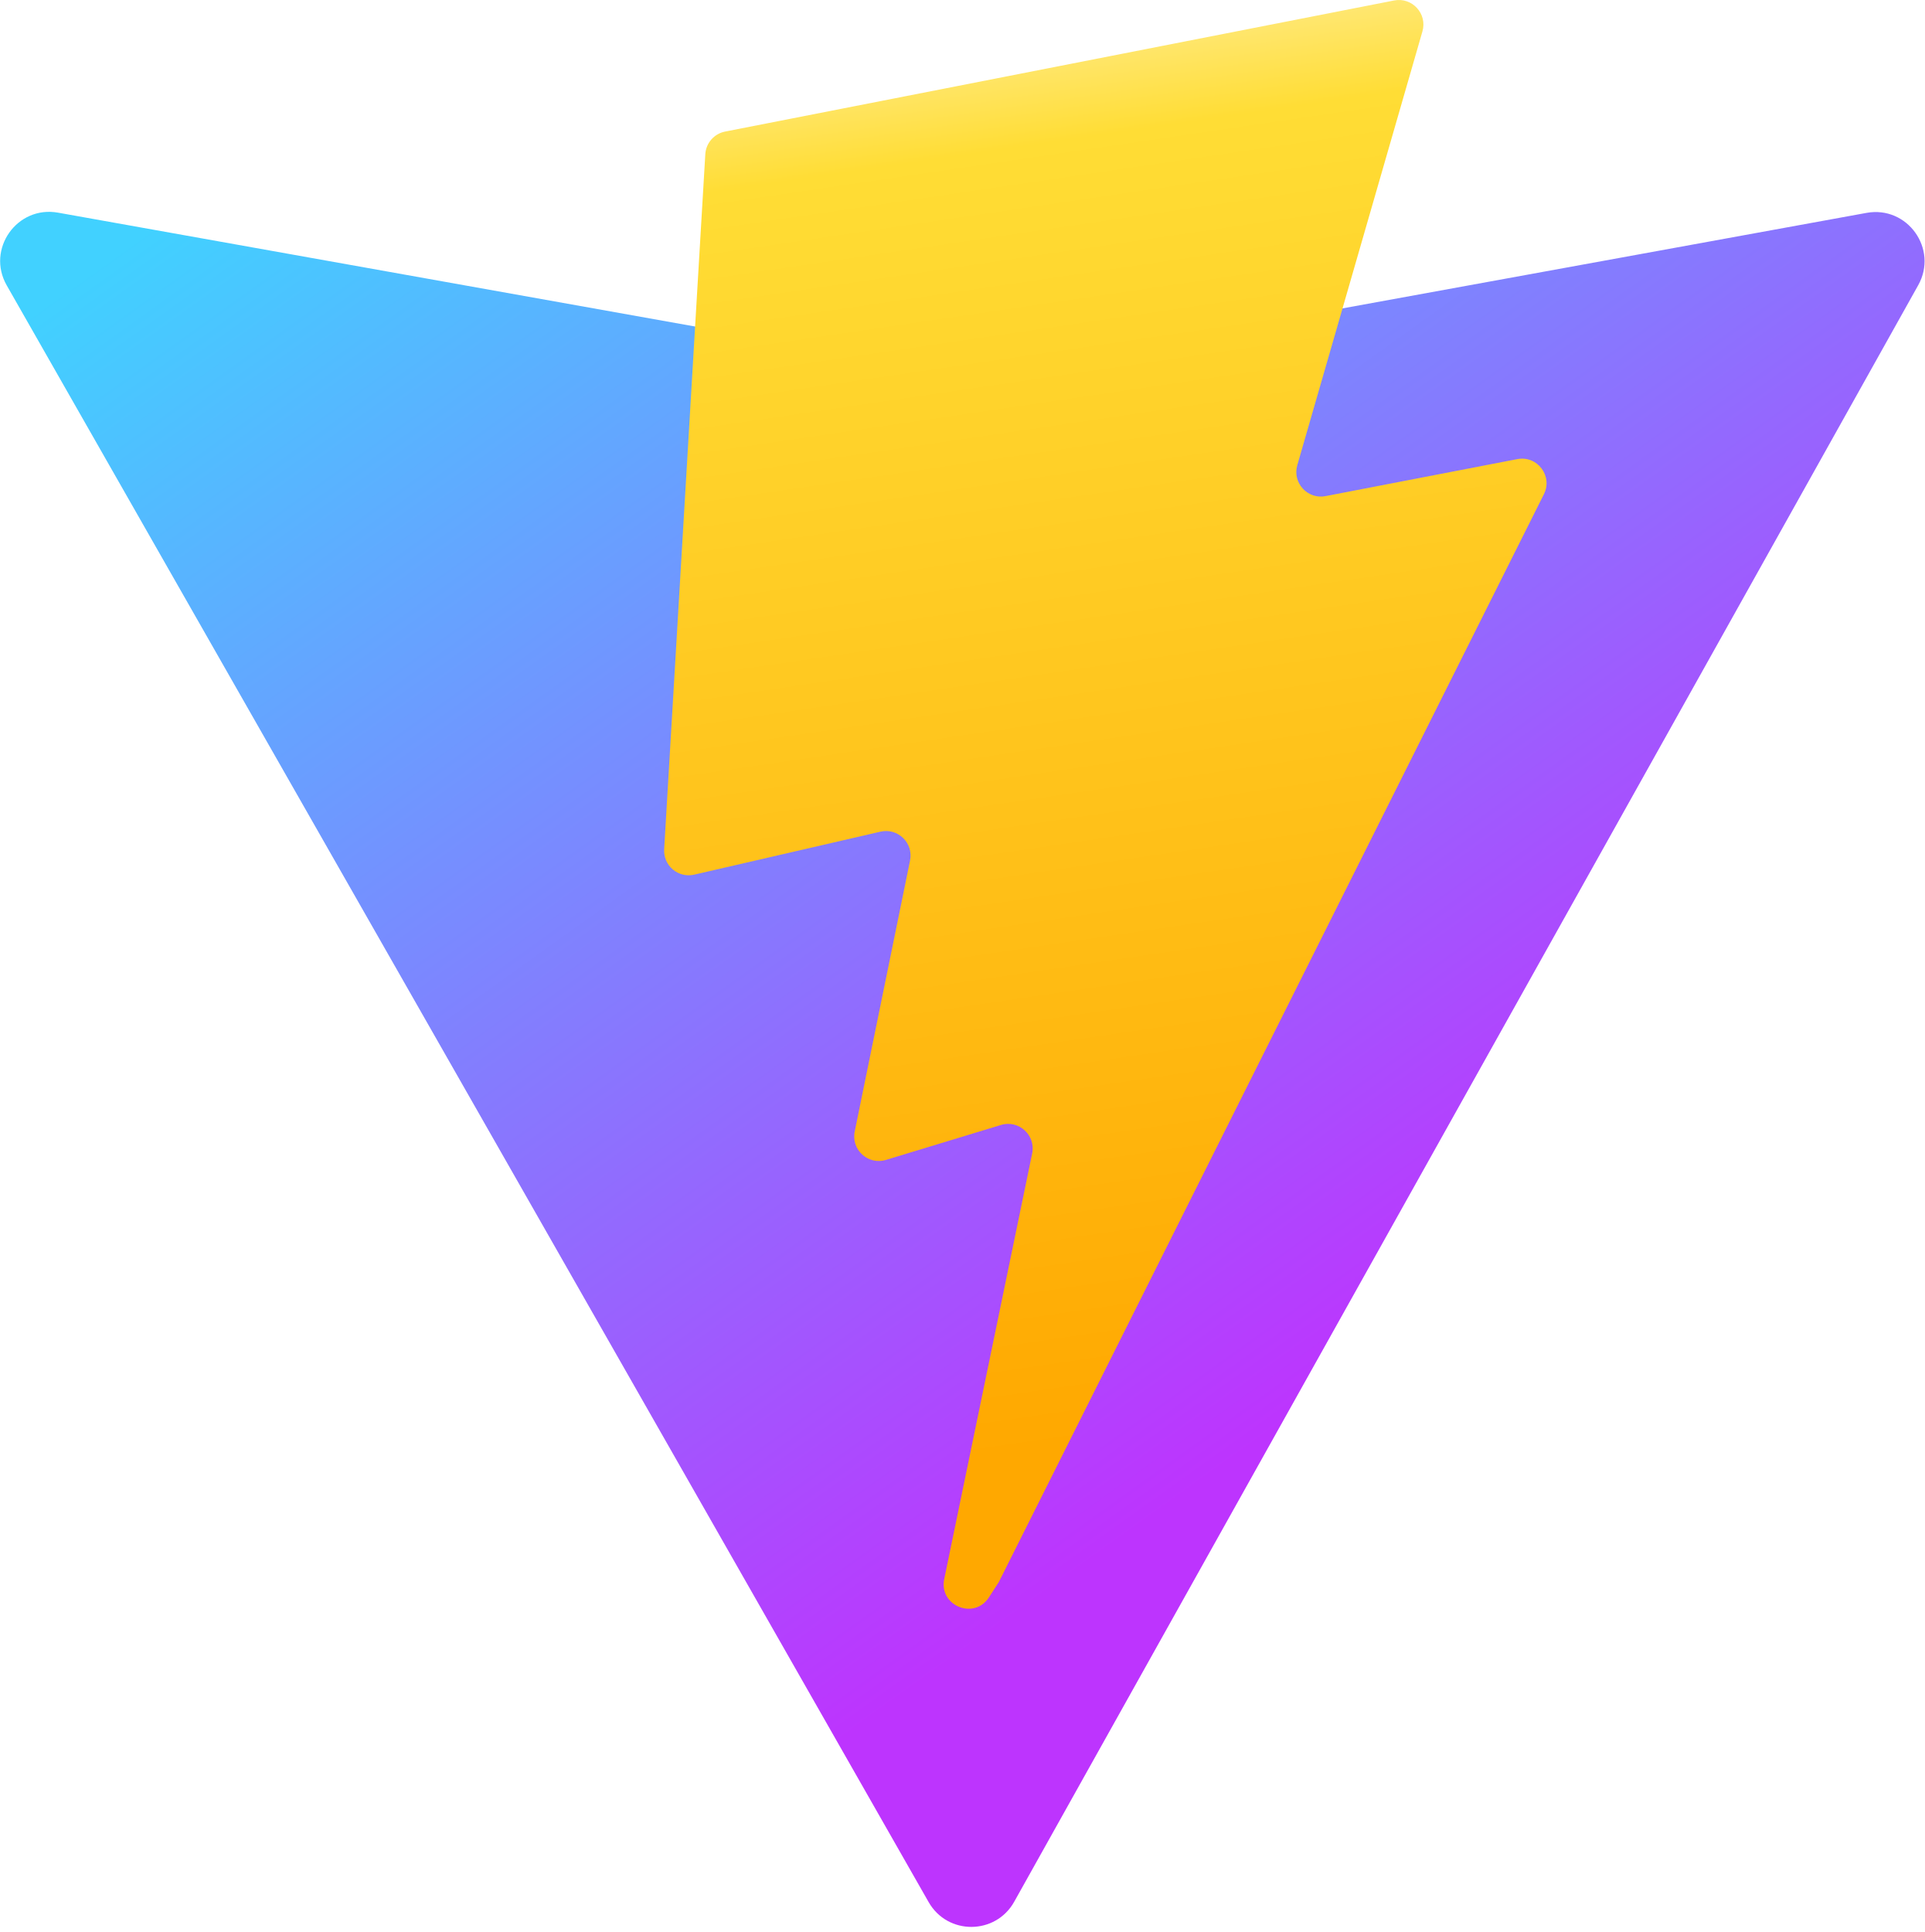
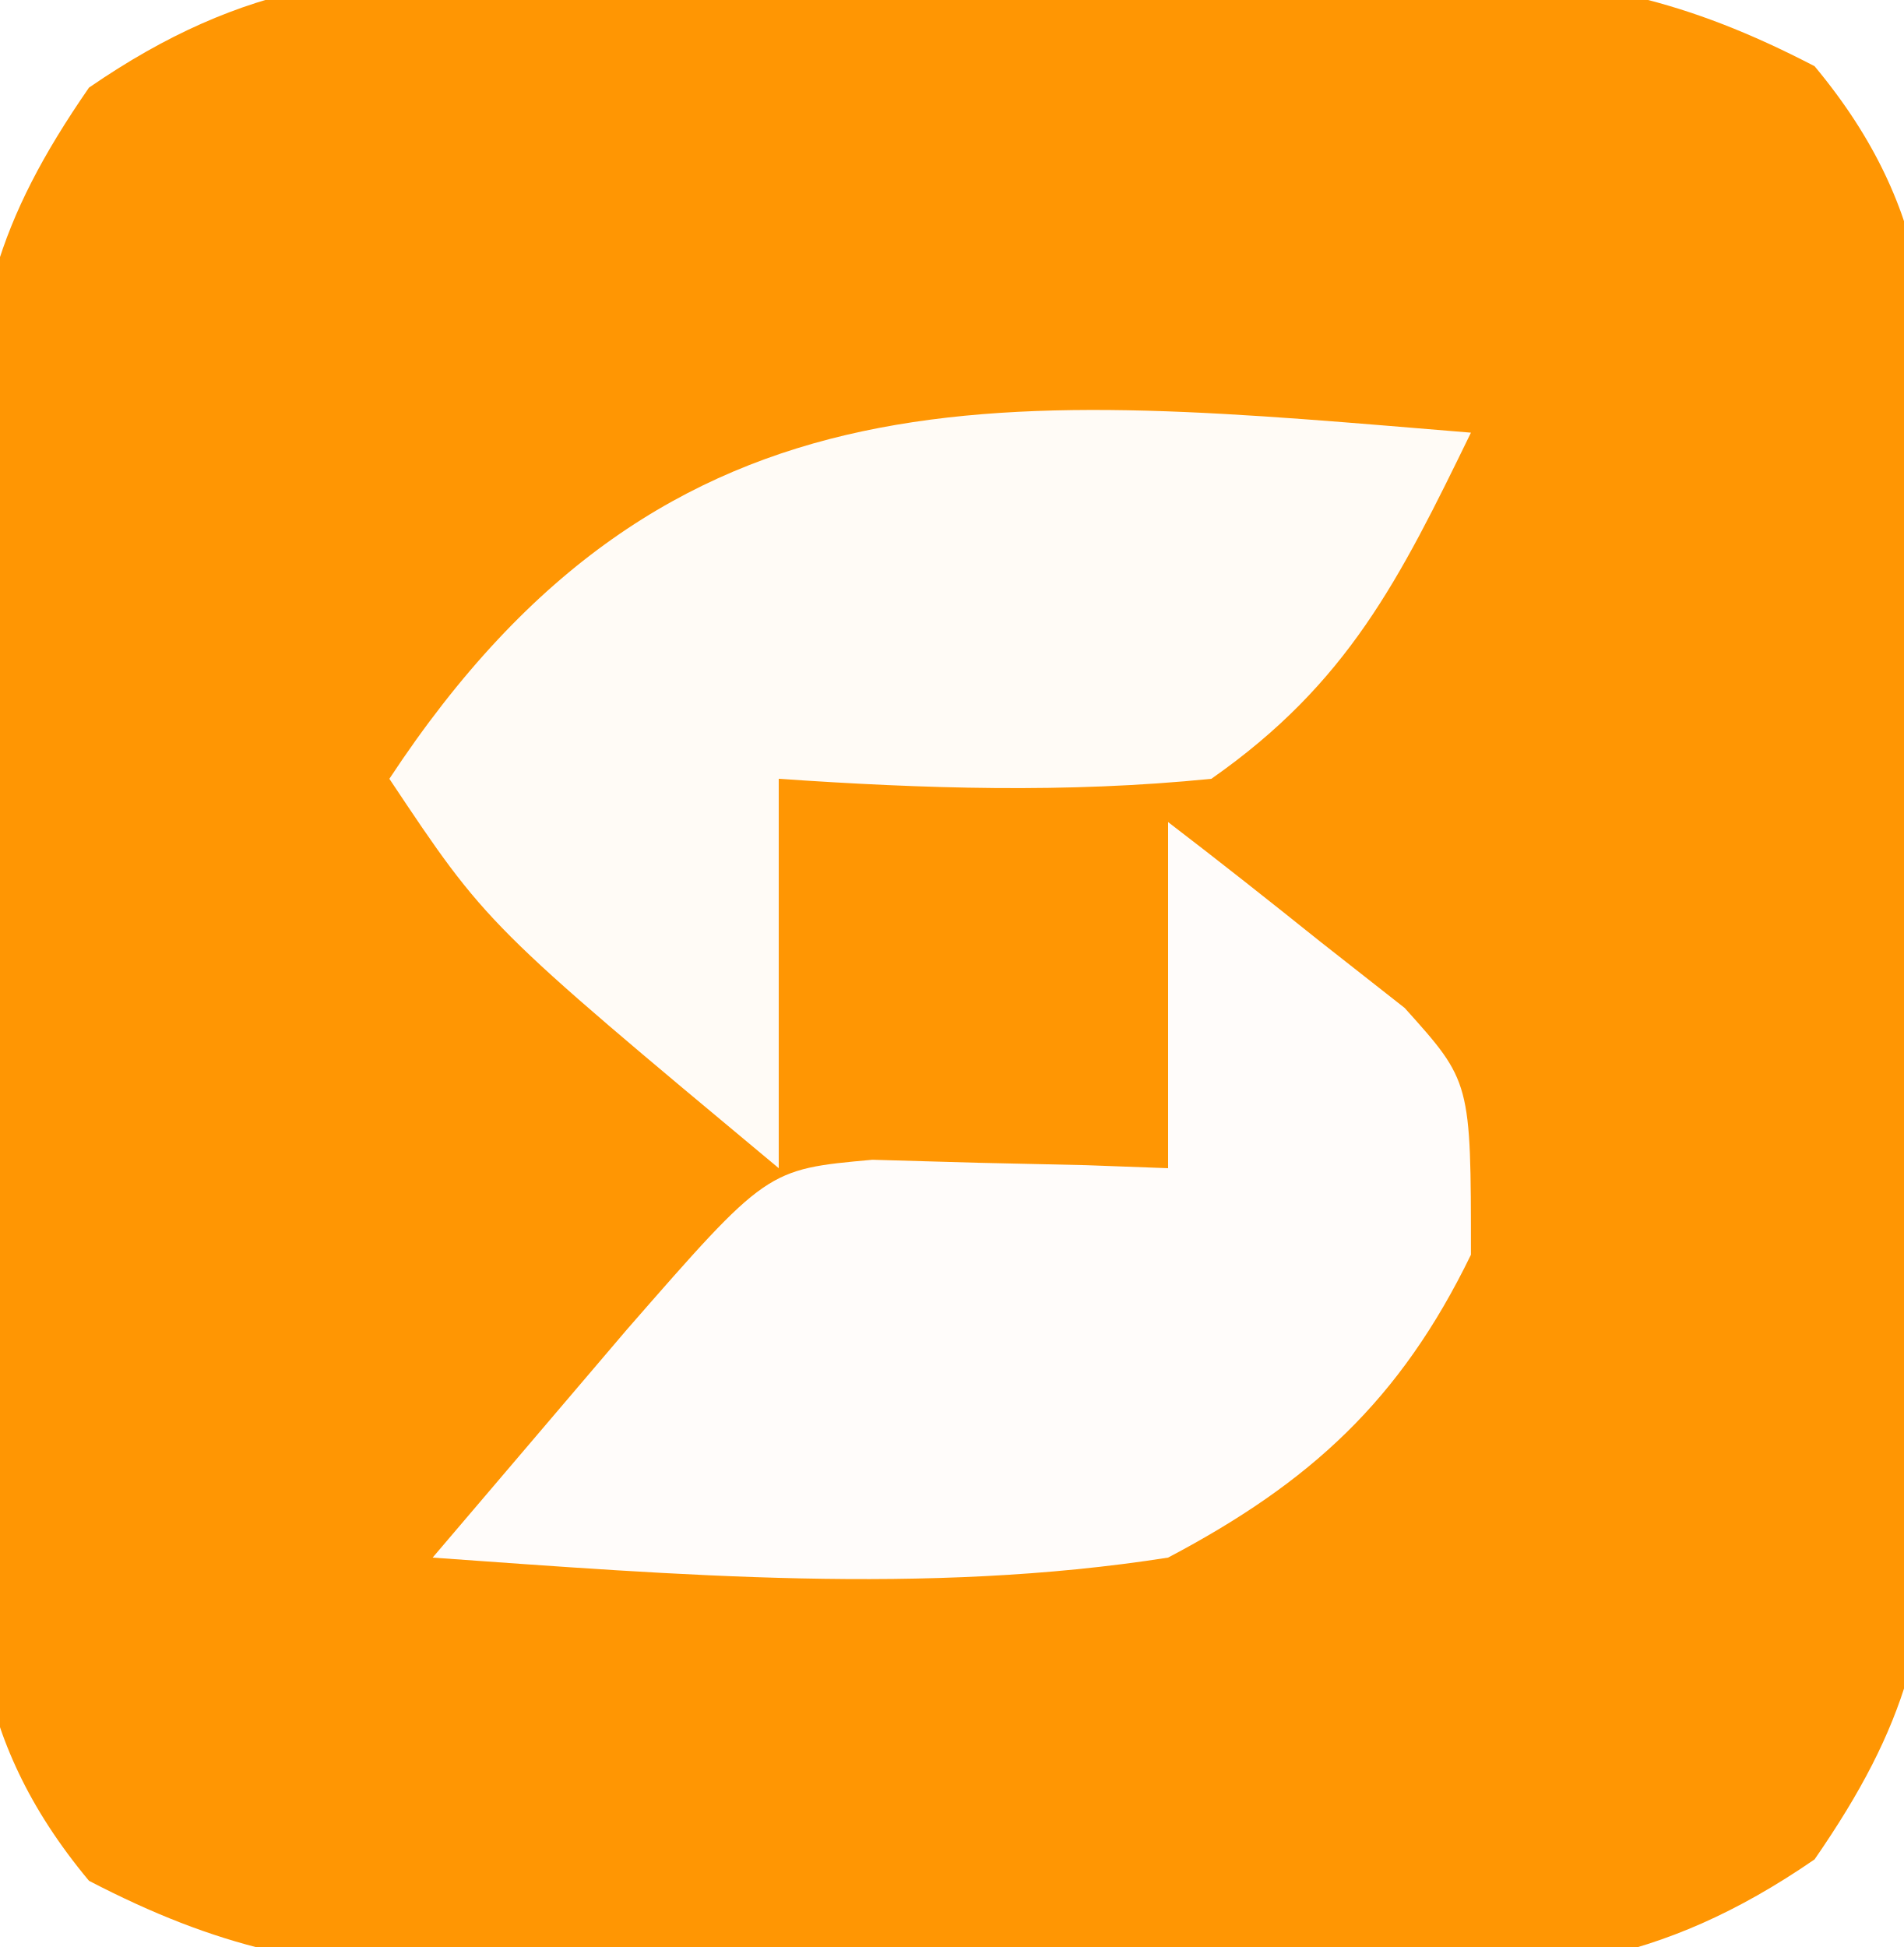
- <svg xmlns="http://www.w3.org/2000/svg" aria-hidden="true" role="img" class="iconify iconify--logos" width="31.88" height="32" preserveAspectRatio="xMidYMid meet" viewBox="0 0 256 257">
-   <defs>
-     <linearGradient id="IconifyId1813088fe1fbc01fb466" x1="-.828%" x2="57.636%" y1="7.652%" y2="78.411%">
-       <stop offset="0%" stop-color="#41D1FF" />
-       <stop offset="100%" stop-color="#BD34FE" />
-     </linearGradient>
-     <linearGradient id="IconifyId1813088fe1fbc01fb467" x1="43.376%" x2="50.316%" y1="2.242%" y2="89.03%">
-       <stop offset="0%" stop-color="#FFEA83" />
-       <stop offset="8.333%" stop-color="#FFDD35" />
-       <stop offset="100%" stop-color="#FFA800" />
-     </linearGradient>
-   </defs>
-   <path fill="url(#IconifyId1813088fe1fbc01fb466)" d="M255.153 37.938L134.897 252.976c-2.483 4.44-8.862 4.466-11.382.048L.875 37.958c-2.746-4.814 1.371-10.646 6.827-9.67l120.385 21.517a6.537 6.537 0 0 0 2.322-.004l117.867-21.483c5.438-.991 9.574 4.796 6.877 9.62Z" />
-   <path fill="url(#IconifyId1813088fe1fbc01fb467)" d="M185.432.063L96.44 17.501a3.268 3.268 0 0 0-2.634 3.014l-5.474 92.456a3.268 3.268 0 0 0 3.997 3.378l24.777-5.718c2.318-.535 4.413 1.507 3.936 3.838l-7.361 36.047c-.495 2.426 1.782 4.5 4.151 3.78l15.304-4.649c2.372-.72 4.652 1.36 4.15 3.788l-11.698 56.621c-.732 3.542 3.979 5.473 5.943 2.437l1.313-2.028l72.516-144.72c1.215-2.423-.88-5.186-3.54-4.672l-25.505 4.922c-2.396.462-4.435-1.77-3.759-4.114l16.646-57.705c.677-2.35-1.37-4.583-3.769-4.113Z" />
+ <svg xmlns="http://www.w3.org/2000/svg" version="1.1" width="44" height="45">
+   <path d="M0 0 C0.736 -0.002 1.471 -0.005 2.229 -0.007 C3.779 -0.006 5.329 0.007 6.879 0.032 C9.243 0.066 11.604 0.053 13.969 0.033 C15.479 0.04 16.99 0.05 18.5 0.062 C19.553 0.055 19.553 0.055 20.628 0.047 C23.964 0.127 26.223 0.615 29.193 2.159 C32.009 5.541 31.971 8.504 31.914 12.719 C31.919 13.5 31.924 14.282 31.929 15.087 C31.932 16.737 31.923 18.387 31.902 20.037 C31.875 22.555 31.902 25.069 31.934 27.588 C31.93 29.194 31.924 30.8 31.914 32.406 C31.924 33.155 31.934 33.904 31.945 34.676 C31.861 38.44 31.348 40.487 29.193 43.604 C25.571 46.096 22.753 46.338 18.5 46.258 C17.764 46.26 17.029 46.263 16.271 46.265 C14.721 46.264 13.171 46.251 11.621 46.226 C9.257 46.192 6.896 46.205 4.531 46.225 C3.021 46.218 1.51 46.208 0 46.195 C-0.702 46.2 -1.404 46.205 -2.128 46.21 C-5.464 46.131 -7.723 45.643 -10.693 44.099 C-13.509 40.717 -13.471 37.754 -13.414 33.539 C-13.419 32.758 -13.424 31.976 -13.429 31.171 C-13.432 29.521 -13.423 27.871 -13.402 26.221 C-13.375 23.702 -13.402 21.188 -13.434 18.67 C-13.43 17.064 -13.424 15.458 -13.414 13.852 C-13.424 13.102 -13.434 12.353 -13.445 11.582 C-13.361 7.818 -12.848 5.771 -10.693 2.654 C-7.071 0.161 -4.253 -0.08 0 0 Z " fill="#FF9603" transform="translate(12.75,-0.6289062)" />
+   <path d="M0 0 C1.178 0.902 2.342 1.822 3.5 2.75 C4.15 3.26 4.799 3.771 5.469 4.297 C7 6 7 6 7 10 C5.368 13.36 3.291 15.264 0 17 C-5.615 17.882 -11.358 17.4 -17 17 C-16.043 15.874 -15.084 14.749 -14.125 13.625 C-13.591 12.999 -13.058 12.372 -12.508 11.727 C-9.275 8.025 -9.275 8.025 -6.836 7.805 C-5.618 7.839 -5.618 7.839 -4.375 7.875 C-3.149 7.902 -3.149 7.902 -1.898 7.93 C-0.959 7.964 -0.959 7.964 0 8 C0 5.36 0 2.72 0 0 Z " fill="#FFFCFA" transform="translate(27,19)" />
+   <path d="M0 0 C-1.656 3.398 -2.837 5.786 -6 8 C-9.359 8.338 -12.636 8.231 -16 8 C-16 10.97 -16 13.94 -16 17 C-22.75 11.375 -22.75 11.375 -25 8 C-18.493 -1.881 -10.669 -0.873 0 0 Z " fill="#FFFBF6" transform="translate(34,10)" />
</svg>
